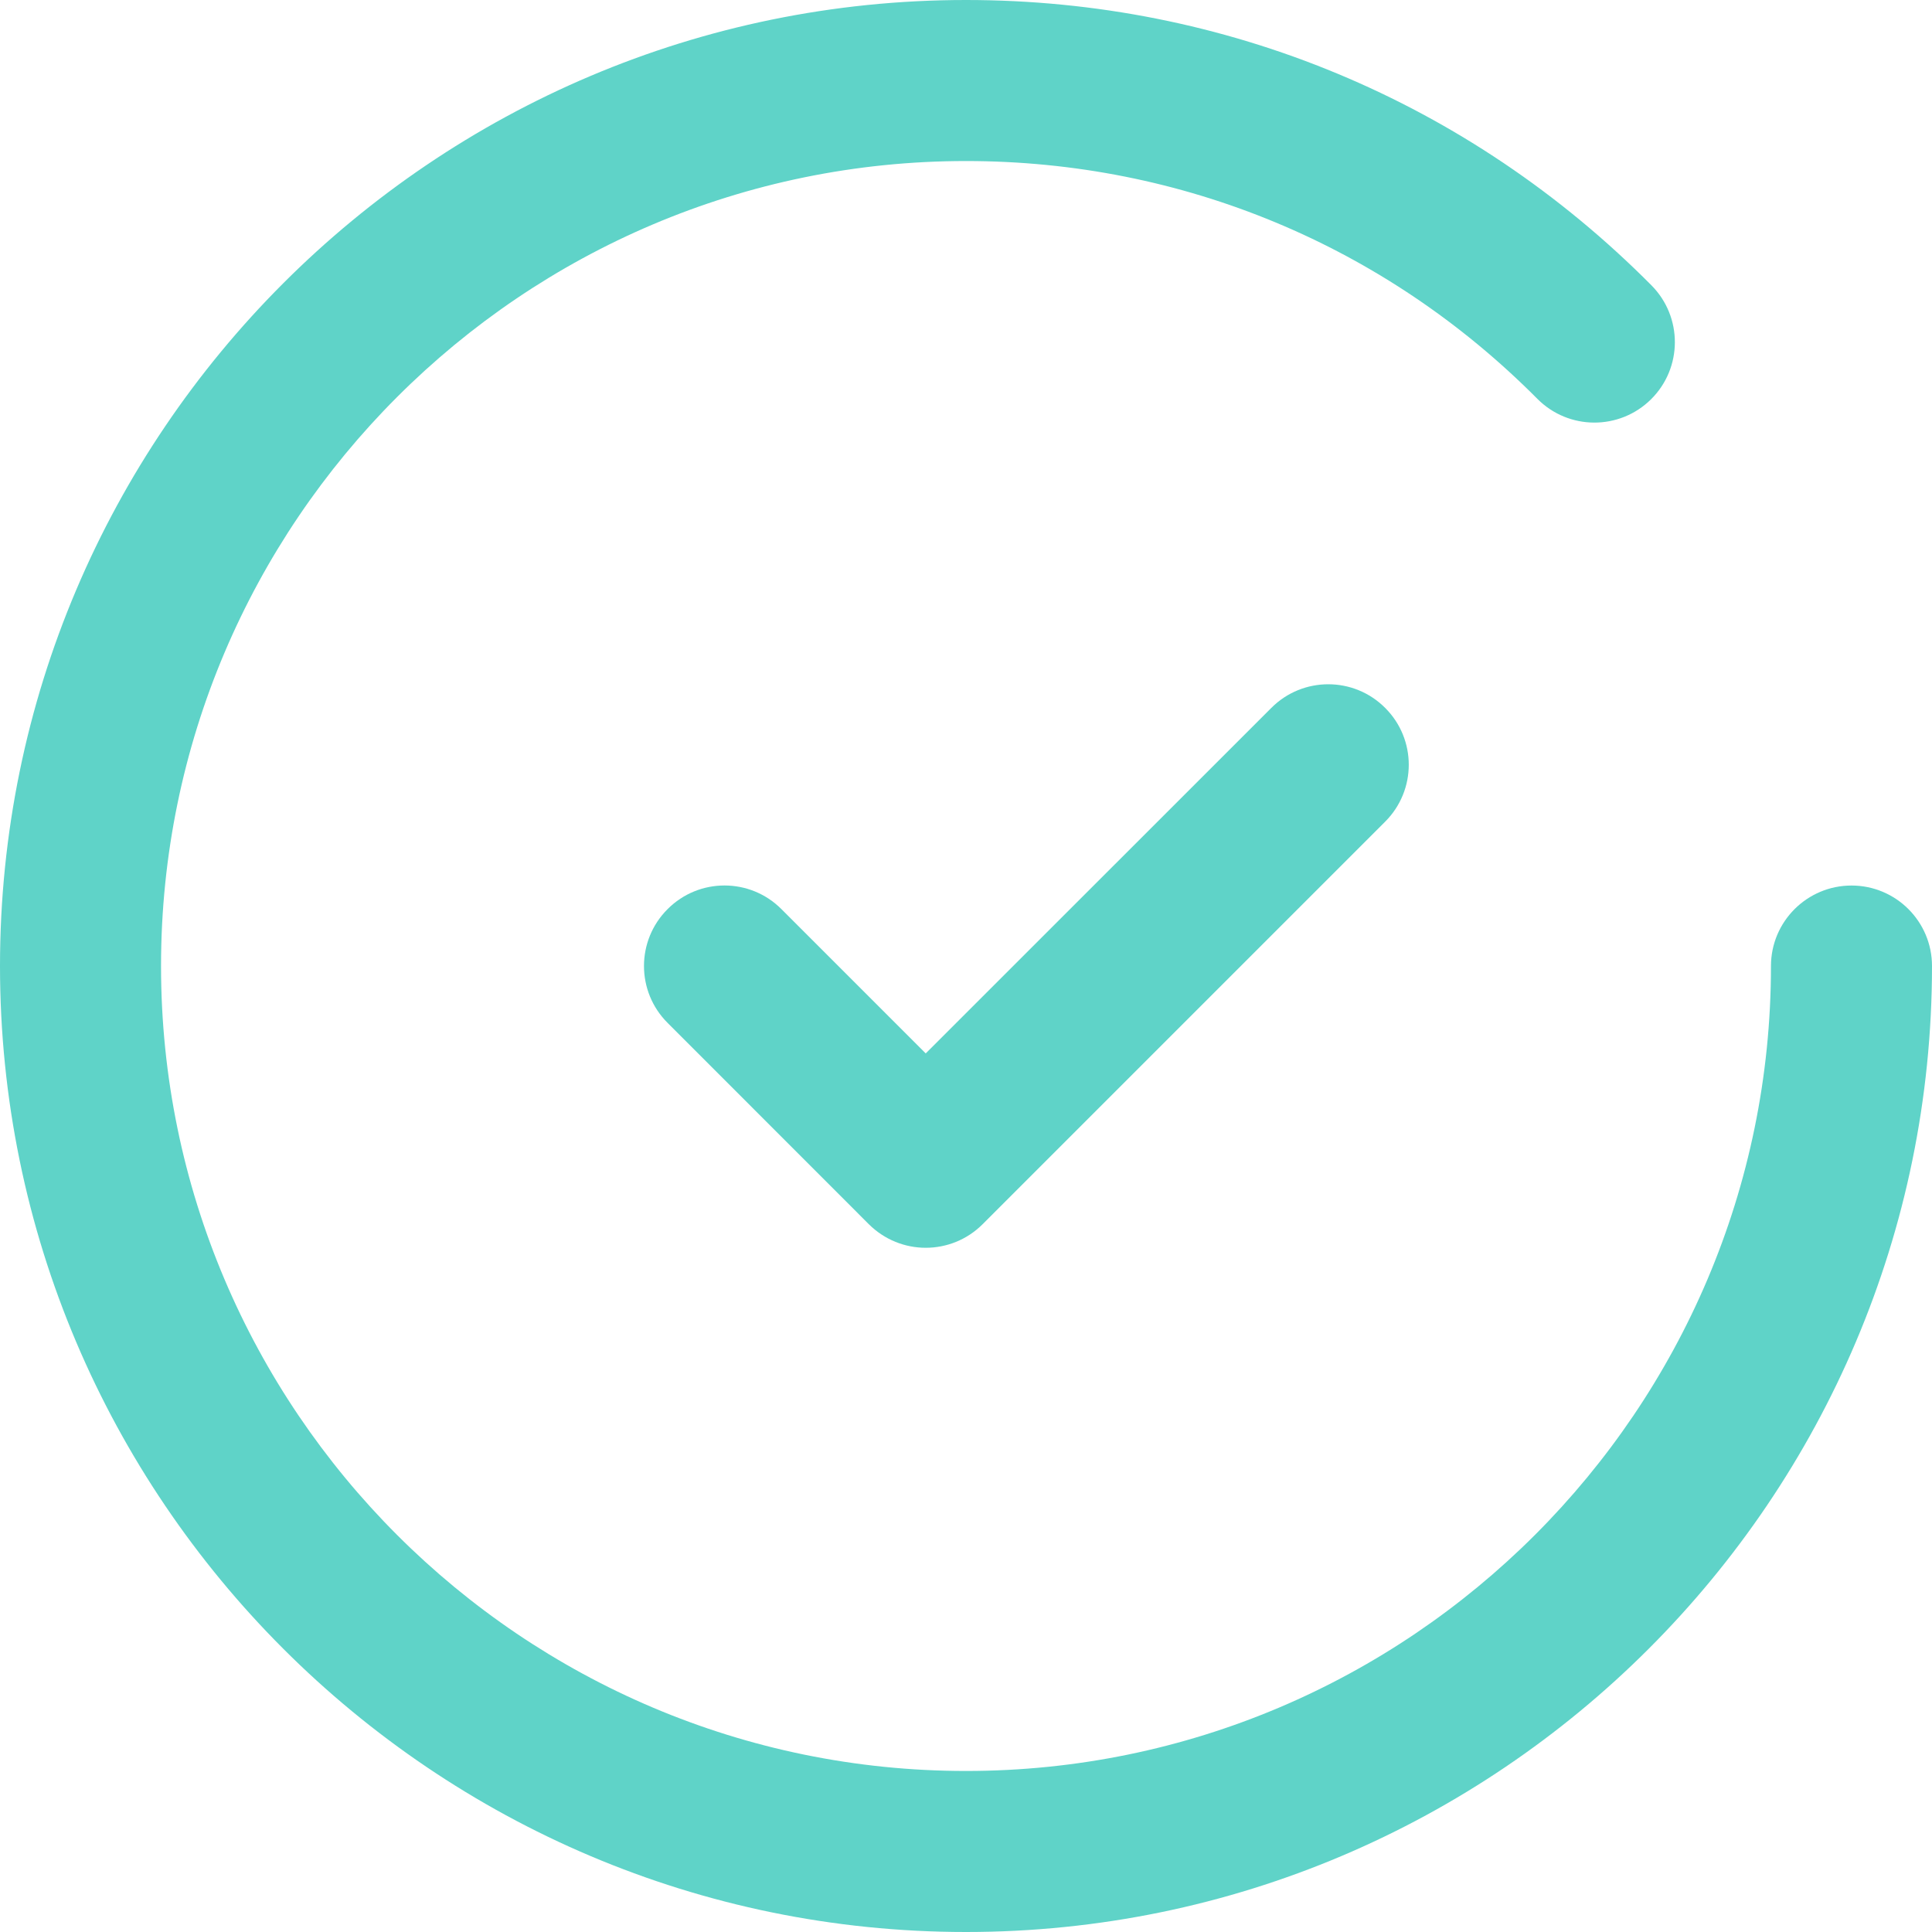
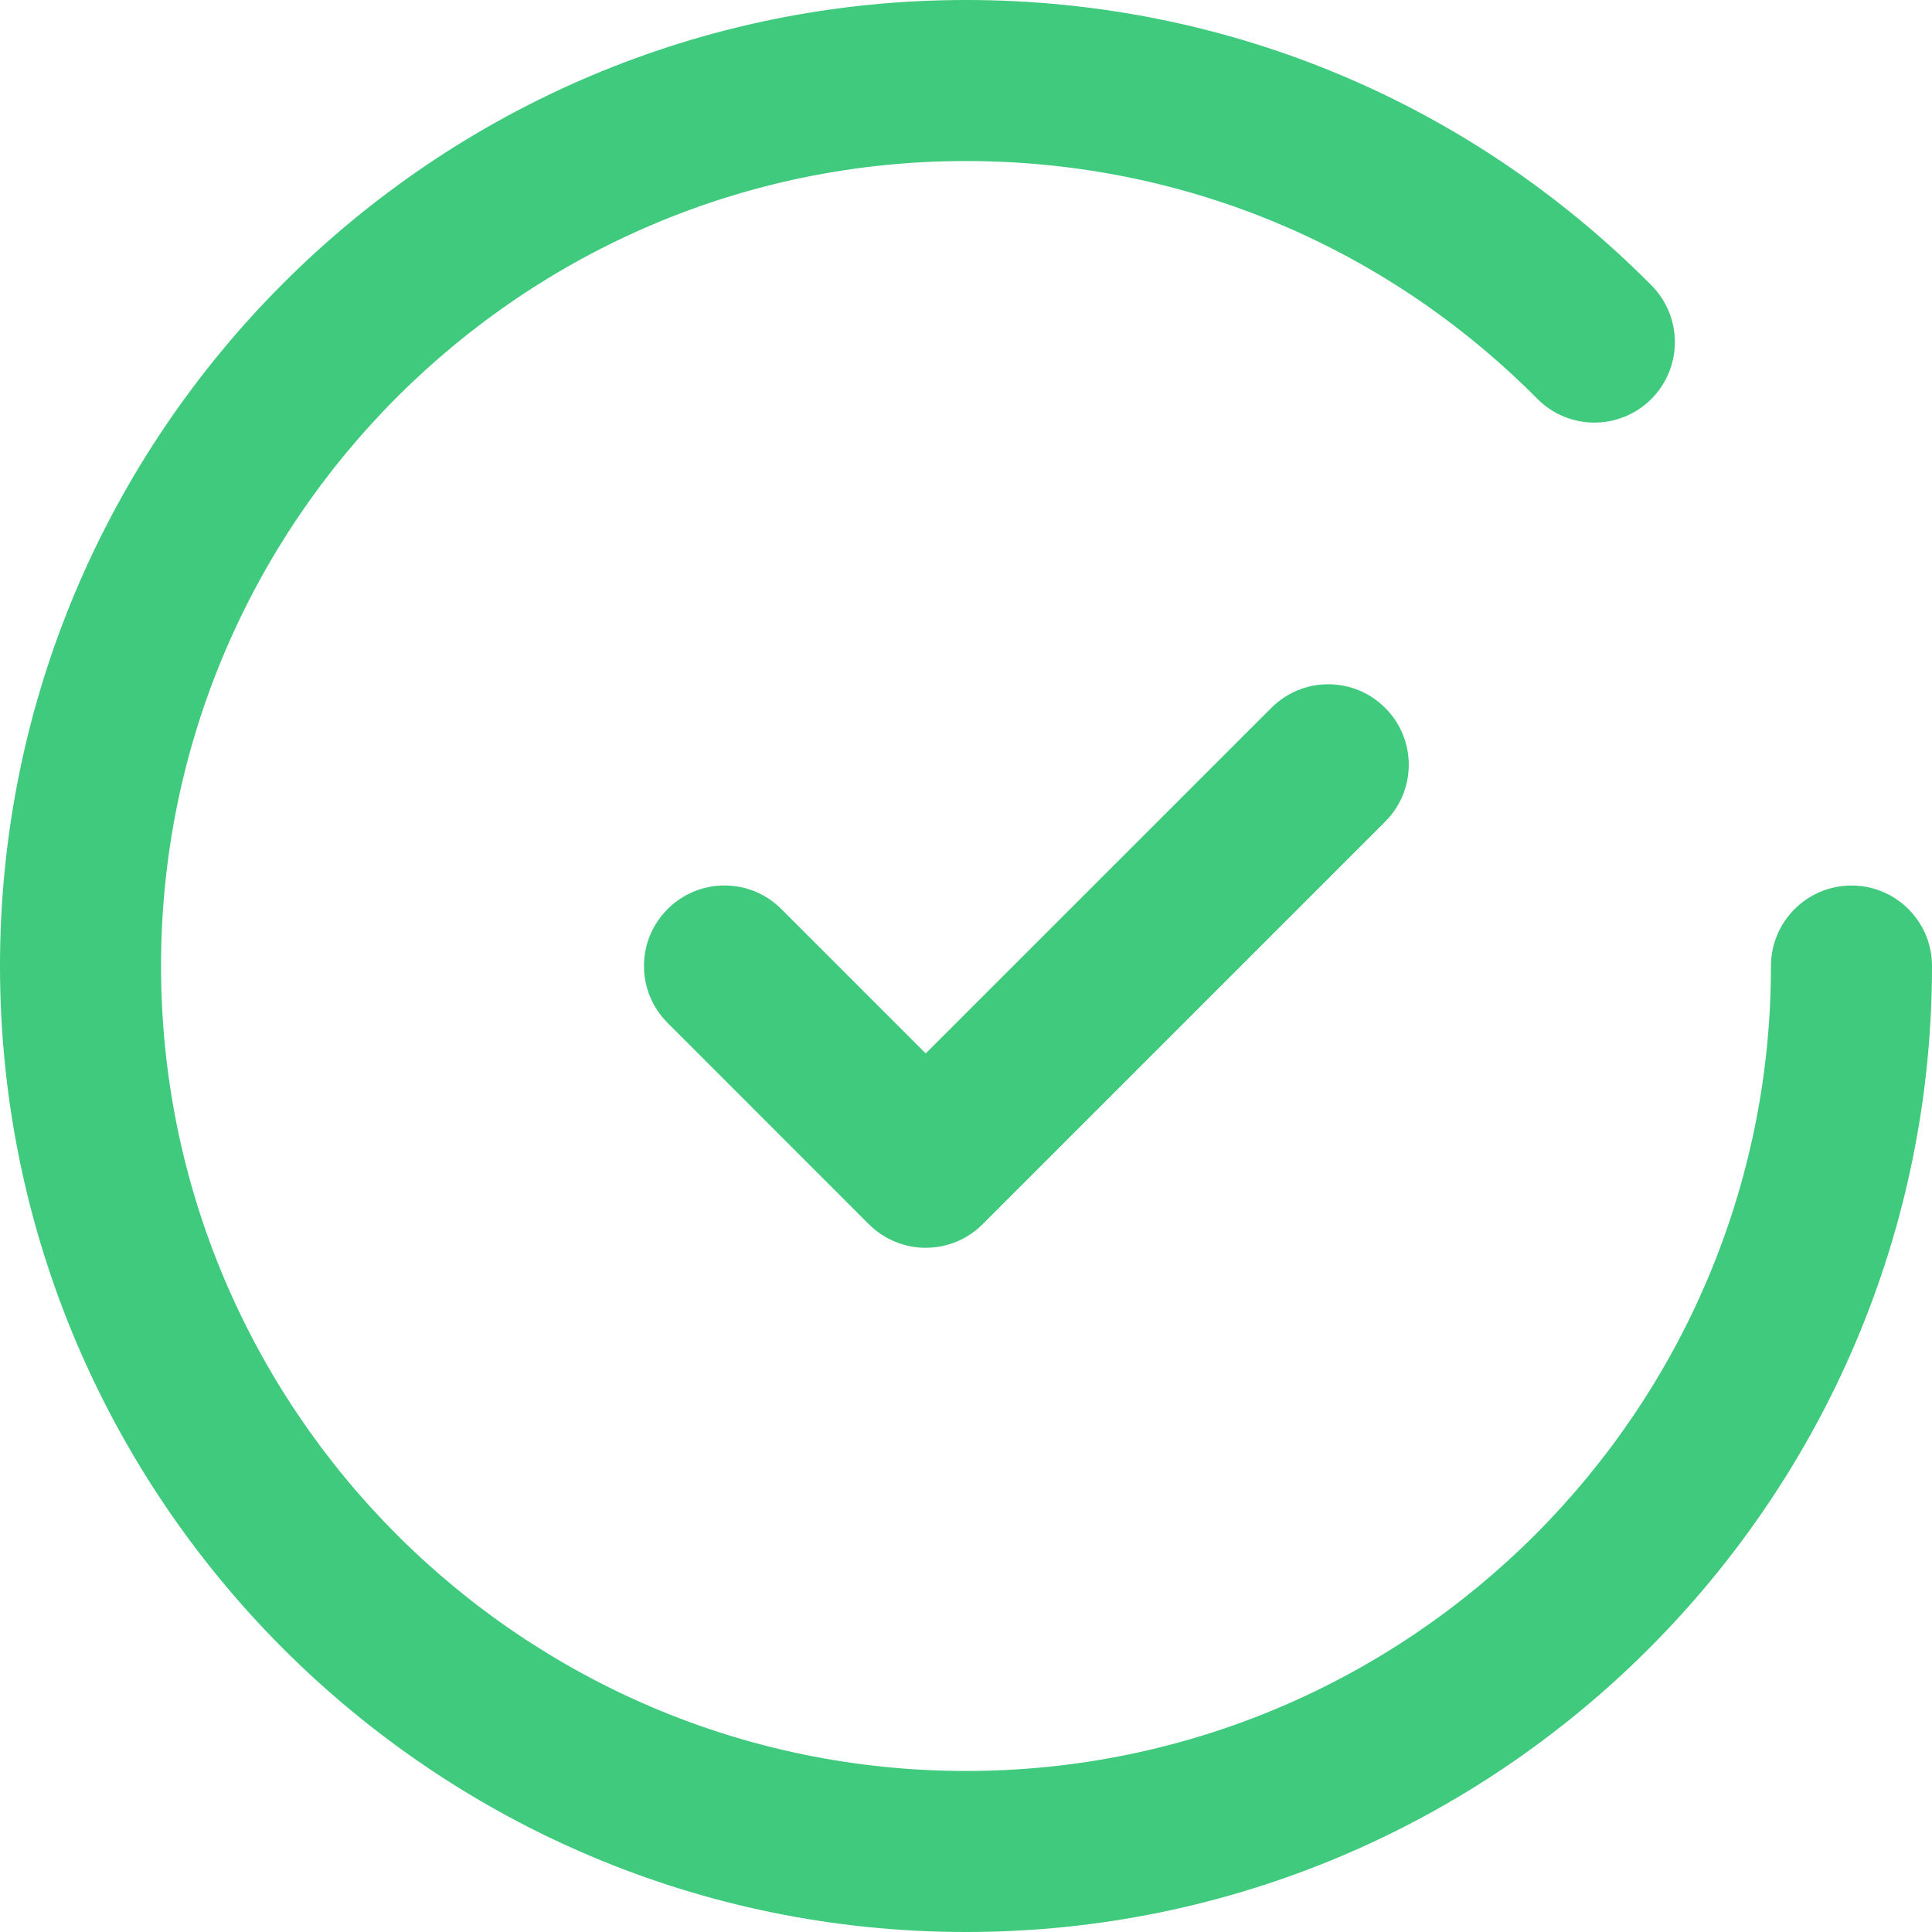
<svg xmlns="http://www.w3.org/2000/svg" width="20" height="20" viewBox="0 0 20 20" fill="none">
-   <path d="M14.339 7.328C14.014 7.002 13.486 7.002 13.161 7.328L9.583 10.905L8.089 9.411C7.764 9.085 7.236 9.085 6.911 9.411C6.585 9.736 6.585 10.264 6.911 10.589L8.994 12.673C9.157 12.835 9.37 12.917 9.583 12.917C9.797 12.917 10.01 12.835 10.172 12.673L14.339 8.506C14.665 8.18 14.665 7.653 14.339 7.328Z" fill="#5FD3C8" />
-   <path d="M19.167 9.167C18.707 9.167 18.333 9.54 18.333 10C18.333 14.595 14.595 18.333 10 18.333C5.405 18.333 1.667 14.595 1.667 10C1.667 5.405 5.405 1.667 10 1.667C12.237 1.667 14.337 2.541 15.914 4.128C16.238 4.455 16.765 4.457 17.092 4.133C17.419 3.808 17.42 3.281 17.096 2.954C15.205 1.049 12.684 0 10 0C4.486 0 0 4.486 0 10C0 15.514 4.486 20 10 20C15.514 20 20 15.514 20 10C20 9.54 19.627 9.167 19.167 9.167Z" fill="#5FD3C8" />
+   <path d="M14.339 7.328C14.014 7.002 13.486 7.002 13.161 7.328L9.583 10.905L8.089 9.411C7.764 9.085 7.236 9.085 6.911 9.411C6.585 9.736 6.585 10.264 6.911 10.589L8.994 12.673C9.157 12.835 9.37 12.917 9.583 12.917C9.797 12.917 10.01 12.835 10.172 12.673L14.339 8.506C14.665 8.18 14.665 7.653 14.339 7.328Z" fill="#3FCA7E" />
+   <path d="M19.167 9.167C18.707 9.167 18.333 9.54 18.333 10C18.333 14.595 14.595 18.333 10 18.333C5.405 18.333 1.667 14.595 1.667 10C1.667 5.405 5.405 1.667 10 1.667C12.237 1.667 14.337 2.541 15.914 4.128C16.238 4.455 16.765 4.457 17.092 4.133C17.419 3.808 17.42 3.281 17.096 2.954C15.205 1.049 12.684 0 10 0C4.486 0 0 4.486 0 10C0 15.514 4.486 20 10 20C15.514 20 20 15.514 20 10C20 9.54 19.627 9.167 19.167 9.167Z" fill="#3FCA7E" />
</svg>
